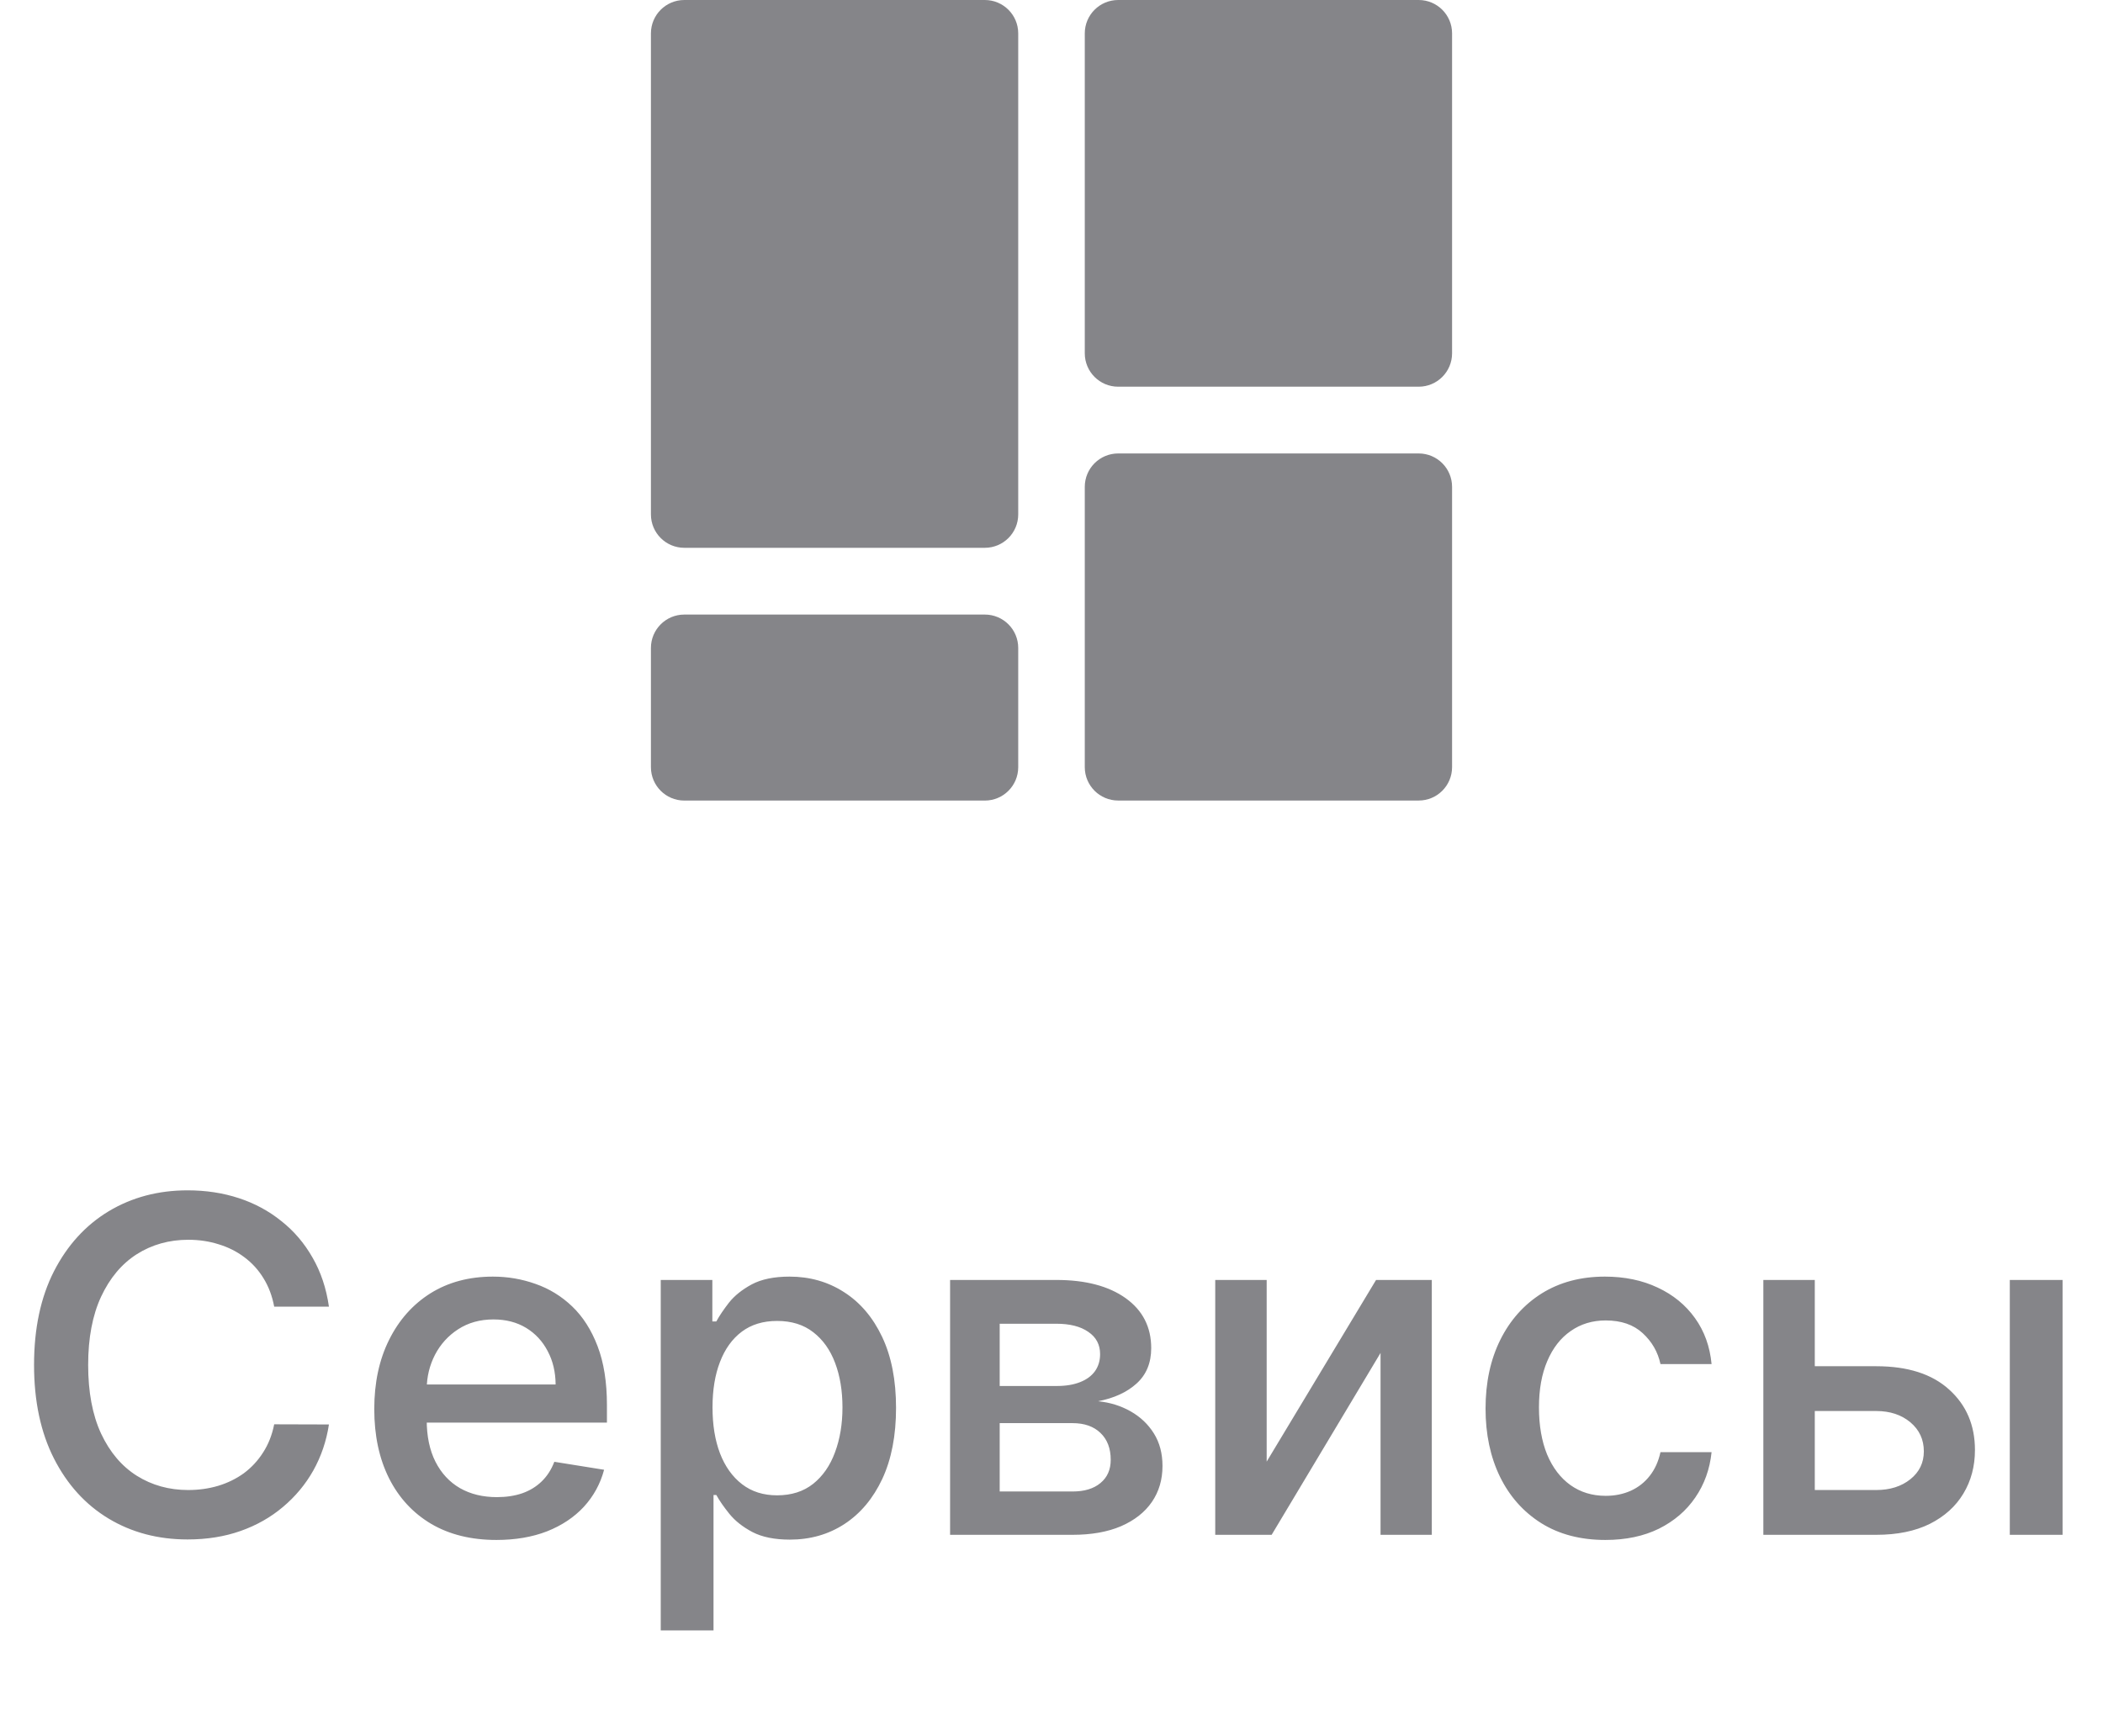
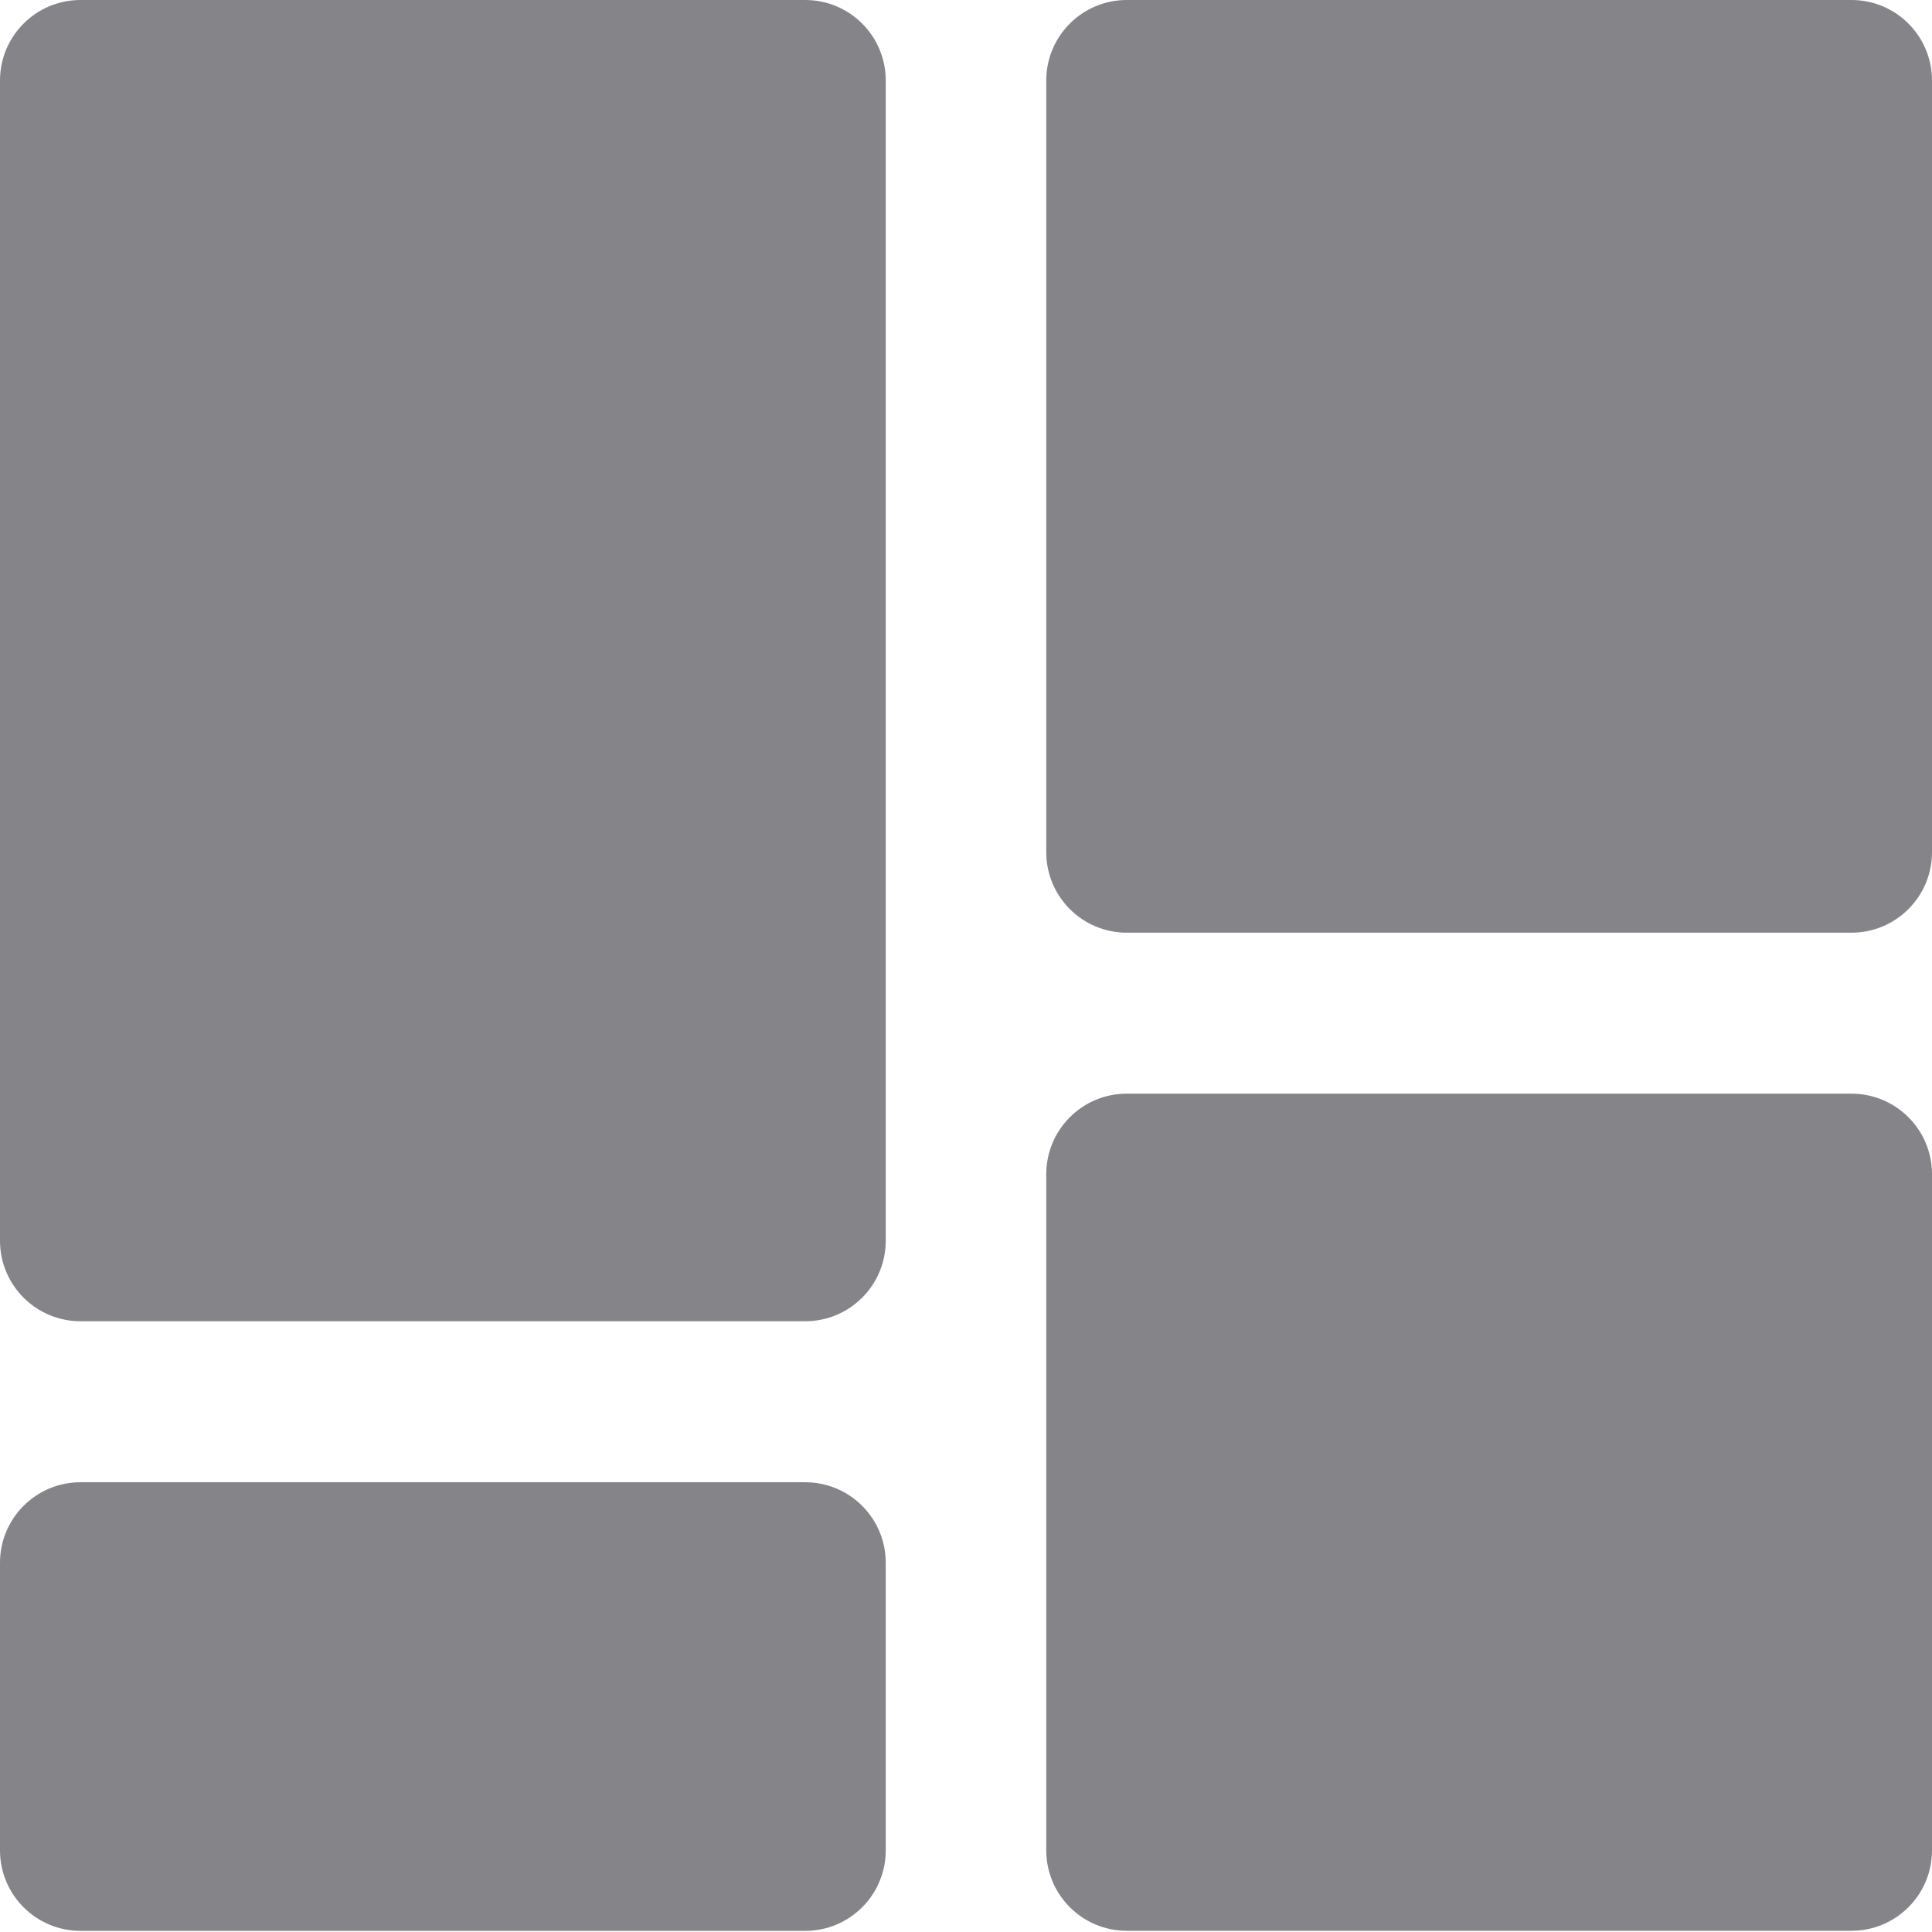
- <svg xmlns="http://www.w3.org/2000/svg" width="63" height="52" viewBox="0 0 63 52" fill="none">
-   <rect x="19.5" width="11.003" height="16.413" rx="1" fill="#858589" />
-   <rect x="19.5" y="18.413" width="11.003" height="5.573" rx="1" fill="#858589" />
-   <rect x="32.497" width="11.003" height="11.586" rx="1" fill="#858589" />
-   <rect x="32.497" y="13.586" width="11.003" height="10.399" rx="1" fill="#858589" />
-   <path d="M9.854 39.149H8.214C8.154 38.828 8.046 38.542 7.891 38.294C7.738 38.045 7.548 37.837 7.319 37.667C7.09 37.495 6.833 37.366 6.548 37.28C6.263 37.19 5.962 37.145 5.643 37.145C5.067 37.145 4.551 37.29 4.097 37.578C3.646 37.866 3.29 38.291 3.028 38.851C2.77 39.408 2.641 40.089 2.641 40.894C2.641 41.709 2.77 42.395 3.028 42.952C3.29 43.509 3.646 43.93 4.097 44.215C4.551 44.5 5.065 44.643 5.638 44.643C5.953 44.643 6.252 44.601 6.533 44.518C6.818 44.432 7.075 44.306 7.304 44.141C7.533 43.971 7.725 43.764 7.881 43.519C8.04 43.274 8.151 42.992 8.214 42.674L9.854 42.679C9.778 43.176 9.622 43.635 9.387 44.056C9.152 44.474 8.848 44.838 8.477 45.15C8.109 45.461 7.685 45.702 7.204 45.871C6.724 46.04 6.195 46.124 5.619 46.124C4.734 46.124 3.945 45.915 3.252 45.498C2.559 45.08 2.014 44.48 1.616 43.698C1.219 42.916 1.02 41.981 1.02 40.894C1.02 39.804 1.219 38.869 1.616 38.09C2.017 37.308 2.564 36.708 3.257 36.29C3.953 35.873 4.74 35.664 5.619 35.664C6.169 35.664 6.681 35.742 7.155 35.898C7.629 36.053 8.053 36.282 8.427 36.584C8.805 36.882 9.117 37.247 9.362 37.678C9.611 38.108 9.775 38.599 9.854 39.149ZM14.871 46.139C14.115 46.139 13.464 45.978 12.917 45.657C12.37 45.332 11.949 44.876 11.654 44.29C11.359 43.7 11.212 43.009 11.212 42.217C11.212 41.431 11.359 40.742 11.654 40.148C11.949 39.552 12.362 39.086 12.892 38.751C13.426 38.417 14.05 38.249 14.766 38.249C15.21 38.249 15.636 38.322 16.044 38.468C16.455 38.611 16.821 38.836 17.143 39.144C17.464 39.452 17.718 39.85 17.903 40.337C18.089 40.825 18.182 41.41 18.182 42.092V42.624H12.052V41.481H16.645C16.642 41.106 16.563 40.773 16.407 40.481C16.254 40.187 16.039 39.954 15.761 39.785C15.482 39.616 15.156 39.532 14.781 39.532C14.38 39.532 14.029 39.63 13.727 39.825C13.429 40.017 13.197 40.273 13.031 40.591C12.869 40.906 12.786 41.247 12.783 41.615V42.54C12.783 43.03 12.87 43.45 13.046 43.797C13.222 44.142 13.467 44.406 13.782 44.588C14.097 44.767 14.465 44.856 14.886 44.856C15.164 44.856 15.416 44.818 15.641 44.742C15.867 44.663 16.061 44.545 16.223 44.389C16.389 44.23 16.516 44.033 16.606 43.797L18.097 44.036C17.985 44.457 17.782 44.827 17.491 45.145C17.199 45.46 16.831 45.705 16.387 45.881C15.943 46.053 15.437 46.139 14.871 46.139ZM19.794 48.849V38.349H21.34V39.592H21.459C21.549 39.426 21.675 39.239 21.837 39.03C22.003 38.821 22.23 38.639 22.518 38.483C22.81 38.327 23.188 38.249 23.652 38.249C24.258 38.249 24.802 38.403 25.282 38.712C25.766 39.02 26.148 39.467 26.426 40.054C26.704 40.641 26.843 41.35 26.843 42.182C26.843 43.01 26.706 43.72 26.431 44.31C26.156 44.896 25.778 45.347 25.297 45.662C24.82 45.973 24.275 46.129 23.662 46.129C23.204 46.129 22.83 46.053 22.538 45.901C22.25 45.748 22.021 45.567 21.852 45.359C21.683 45.15 21.552 44.961 21.459 44.792H21.375V48.849H19.794ZM21.345 42.167C21.345 42.691 21.419 43.15 21.569 43.544C21.721 43.938 21.942 44.247 22.23 44.469C22.518 44.691 22.868 44.802 23.279 44.802C23.71 44.802 24.069 44.687 24.358 44.459C24.649 44.227 24.868 43.912 25.014 43.514C25.163 43.116 25.238 42.667 25.238 42.167C25.238 41.67 25.165 41.227 25.019 40.839C24.873 40.448 24.654 40.14 24.363 39.915C24.074 39.689 23.713 39.577 23.279 39.577C22.861 39.577 22.508 39.684 22.22 39.9C21.935 40.115 21.718 40.417 21.569 40.805C21.419 41.192 21.345 41.646 21.345 42.167ZM28.462 45.985V38.349H31.644C32.519 38.349 33.211 38.531 33.722 38.895C34.232 39.26 34.487 39.759 34.487 40.392C34.487 40.833 34.342 41.186 34.05 41.451C33.761 41.713 33.377 41.89 32.896 41.983C33.254 42.019 33.579 42.12 33.871 42.286C34.163 42.452 34.395 42.672 34.567 42.947C34.739 43.222 34.825 43.547 34.825 43.922C34.825 44.333 34.719 44.692 34.507 45.001C34.295 45.309 33.987 45.551 33.583 45.727C33.181 45.899 32.697 45.985 32.131 45.985H28.462ZM29.948 44.687H32.131C32.485 44.687 32.764 44.603 32.966 44.434C33.172 44.265 33.274 44.033 33.274 43.738C33.274 43.396 33.172 43.128 32.966 42.932C32.764 42.737 32.485 42.639 32.131 42.639H29.948V44.687ZM29.948 41.526H31.663C31.932 41.526 32.162 41.487 32.355 41.411C32.55 41.335 32.699 41.225 32.802 41.083C32.905 40.937 32.956 40.767 32.956 40.571C32.956 40.286 32.838 40.064 32.603 39.905C32.371 39.742 32.051 39.661 31.644 39.661H29.948V41.526ZM37.946 43.792L41.223 38.349H42.893V45.985H41.357V40.536L38.095 45.985H36.405V38.349H37.946V43.792ZM48.092 46.139C47.35 46.139 46.71 45.972 46.173 45.637C45.636 45.299 45.224 44.835 44.935 44.245C44.647 43.652 44.503 42.971 44.503 42.202C44.503 41.423 44.65 40.737 44.945 40.143C45.24 39.55 45.654 39.086 46.188 38.751C46.725 38.417 47.355 38.249 48.077 38.249C48.67 38.249 49.197 38.359 49.658 38.577C50.122 38.793 50.495 39.098 50.777 39.492C51.058 39.883 51.224 40.342 51.274 40.869H49.743C49.666 40.508 49.489 40.2 49.211 39.944C48.936 39.689 48.566 39.562 48.102 39.562C47.704 39.562 47.355 39.668 47.053 39.88C46.751 40.089 46.518 40.389 46.352 40.78C46.186 41.167 46.103 41.63 46.103 42.167C46.103 42.71 46.185 43.181 46.347 43.579C46.513 43.973 46.745 44.278 47.043 44.493C47.345 44.709 47.698 44.817 48.102 44.817C48.38 44.817 48.632 44.765 48.858 44.663C49.083 44.56 49.272 44.411 49.424 44.215C49.577 44.02 49.683 43.784 49.743 43.509H51.274C51.221 44.02 51.058 44.472 50.787 44.866C50.518 45.261 50.155 45.572 49.698 45.801C49.24 46.026 48.705 46.139 48.092 46.139ZM53.974 40.934H56.206C57.15 40.934 57.88 41.167 58.393 41.635C58.907 42.099 59.164 42.702 59.164 43.444C59.164 43.932 59.048 44.368 58.816 44.752C58.587 45.133 58.252 45.435 57.812 45.657C57.371 45.876 56.835 45.985 56.206 45.985H52.825V38.349H54.366V44.643H56.206C56.62 44.643 56.961 44.535 57.23 44.319C57.498 44.104 57.633 43.826 57.633 43.484C57.633 43.13 57.498 42.84 57.23 42.614C56.961 42.389 56.62 42.276 56.206 42.276H53.974V40.934ZM60.208 45.985V38.349H61.789V45.985H60.208Z" fill="#858589" />
+ <svg xmlns="http://www.w3.org/2000/svg" width="24" height="24" viewBox="0 0 24 24" fill="none">
+   <rect width="11.003" height="16.413" rx="1" fill="#858589" />
+   <rect y="18.413" width="11.003" height="5.573" rx="1" fill="#858589" />
+   <rect x="12.997" width="11.003" height="11.586" rx="1" fill="#858589" />
+   <rect x="12.997" y="13.586" width="11.003" height="10.399" rx="1" fill="#858589" />
</svg>
